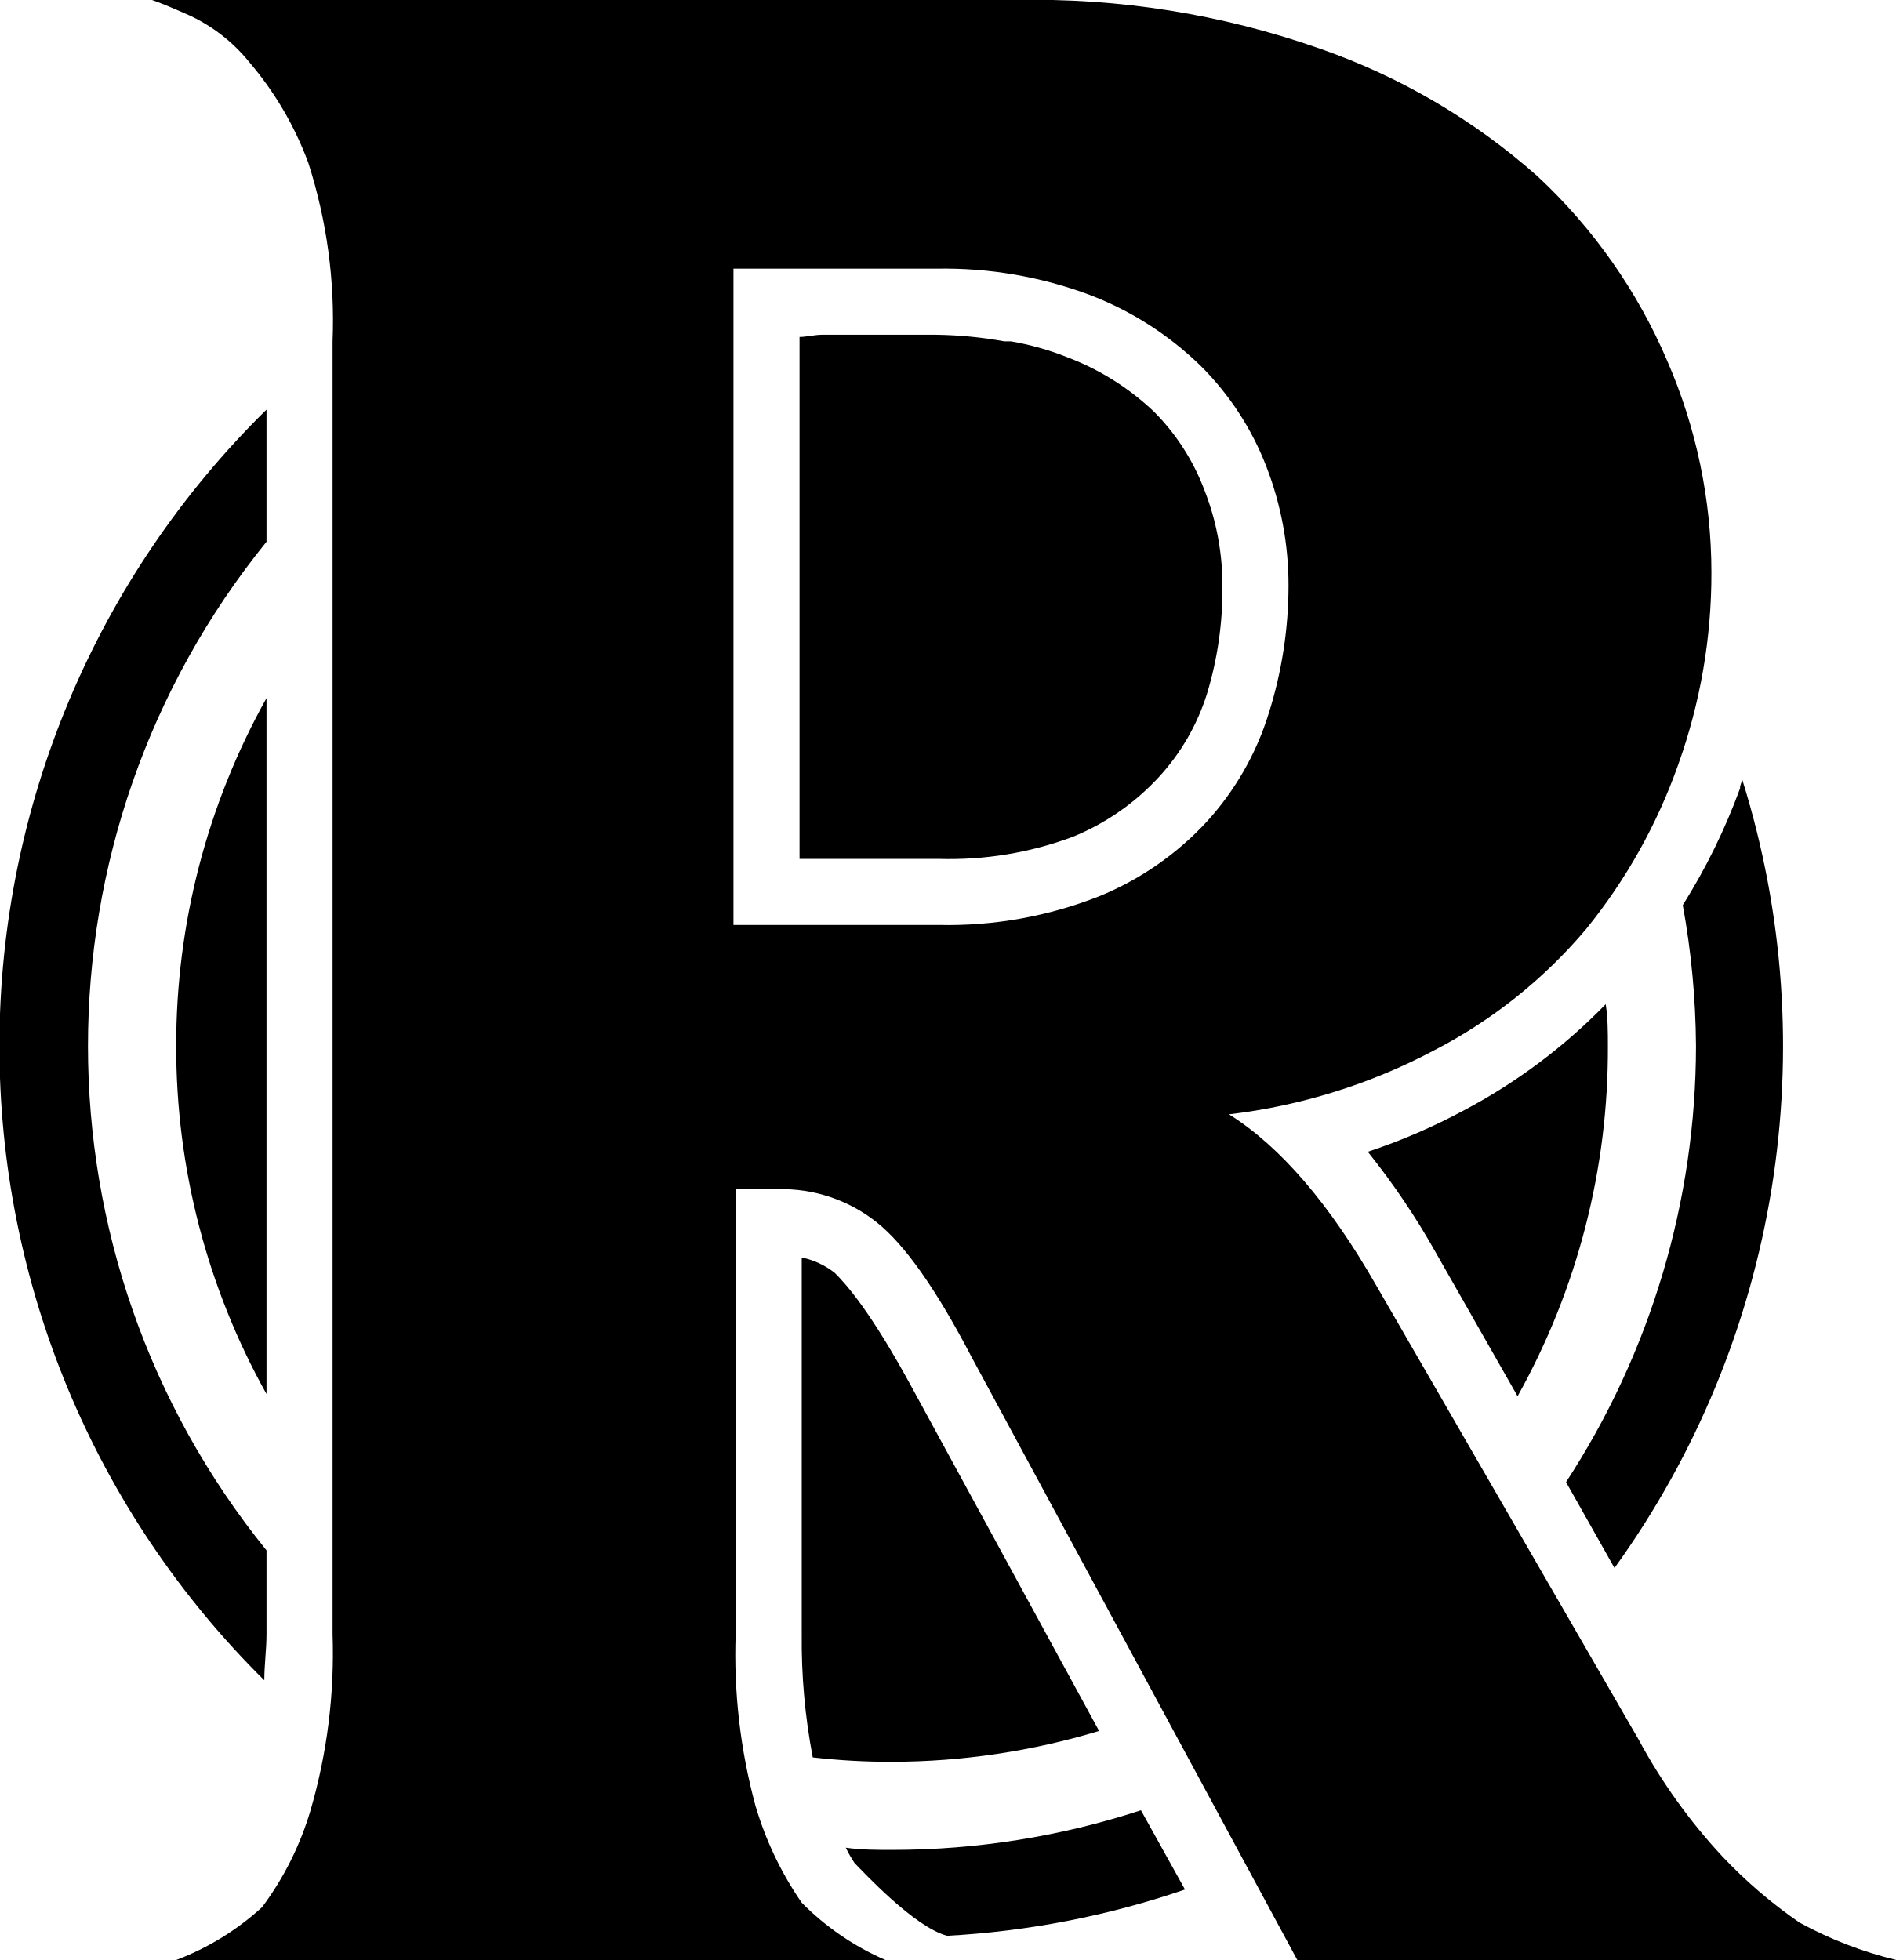
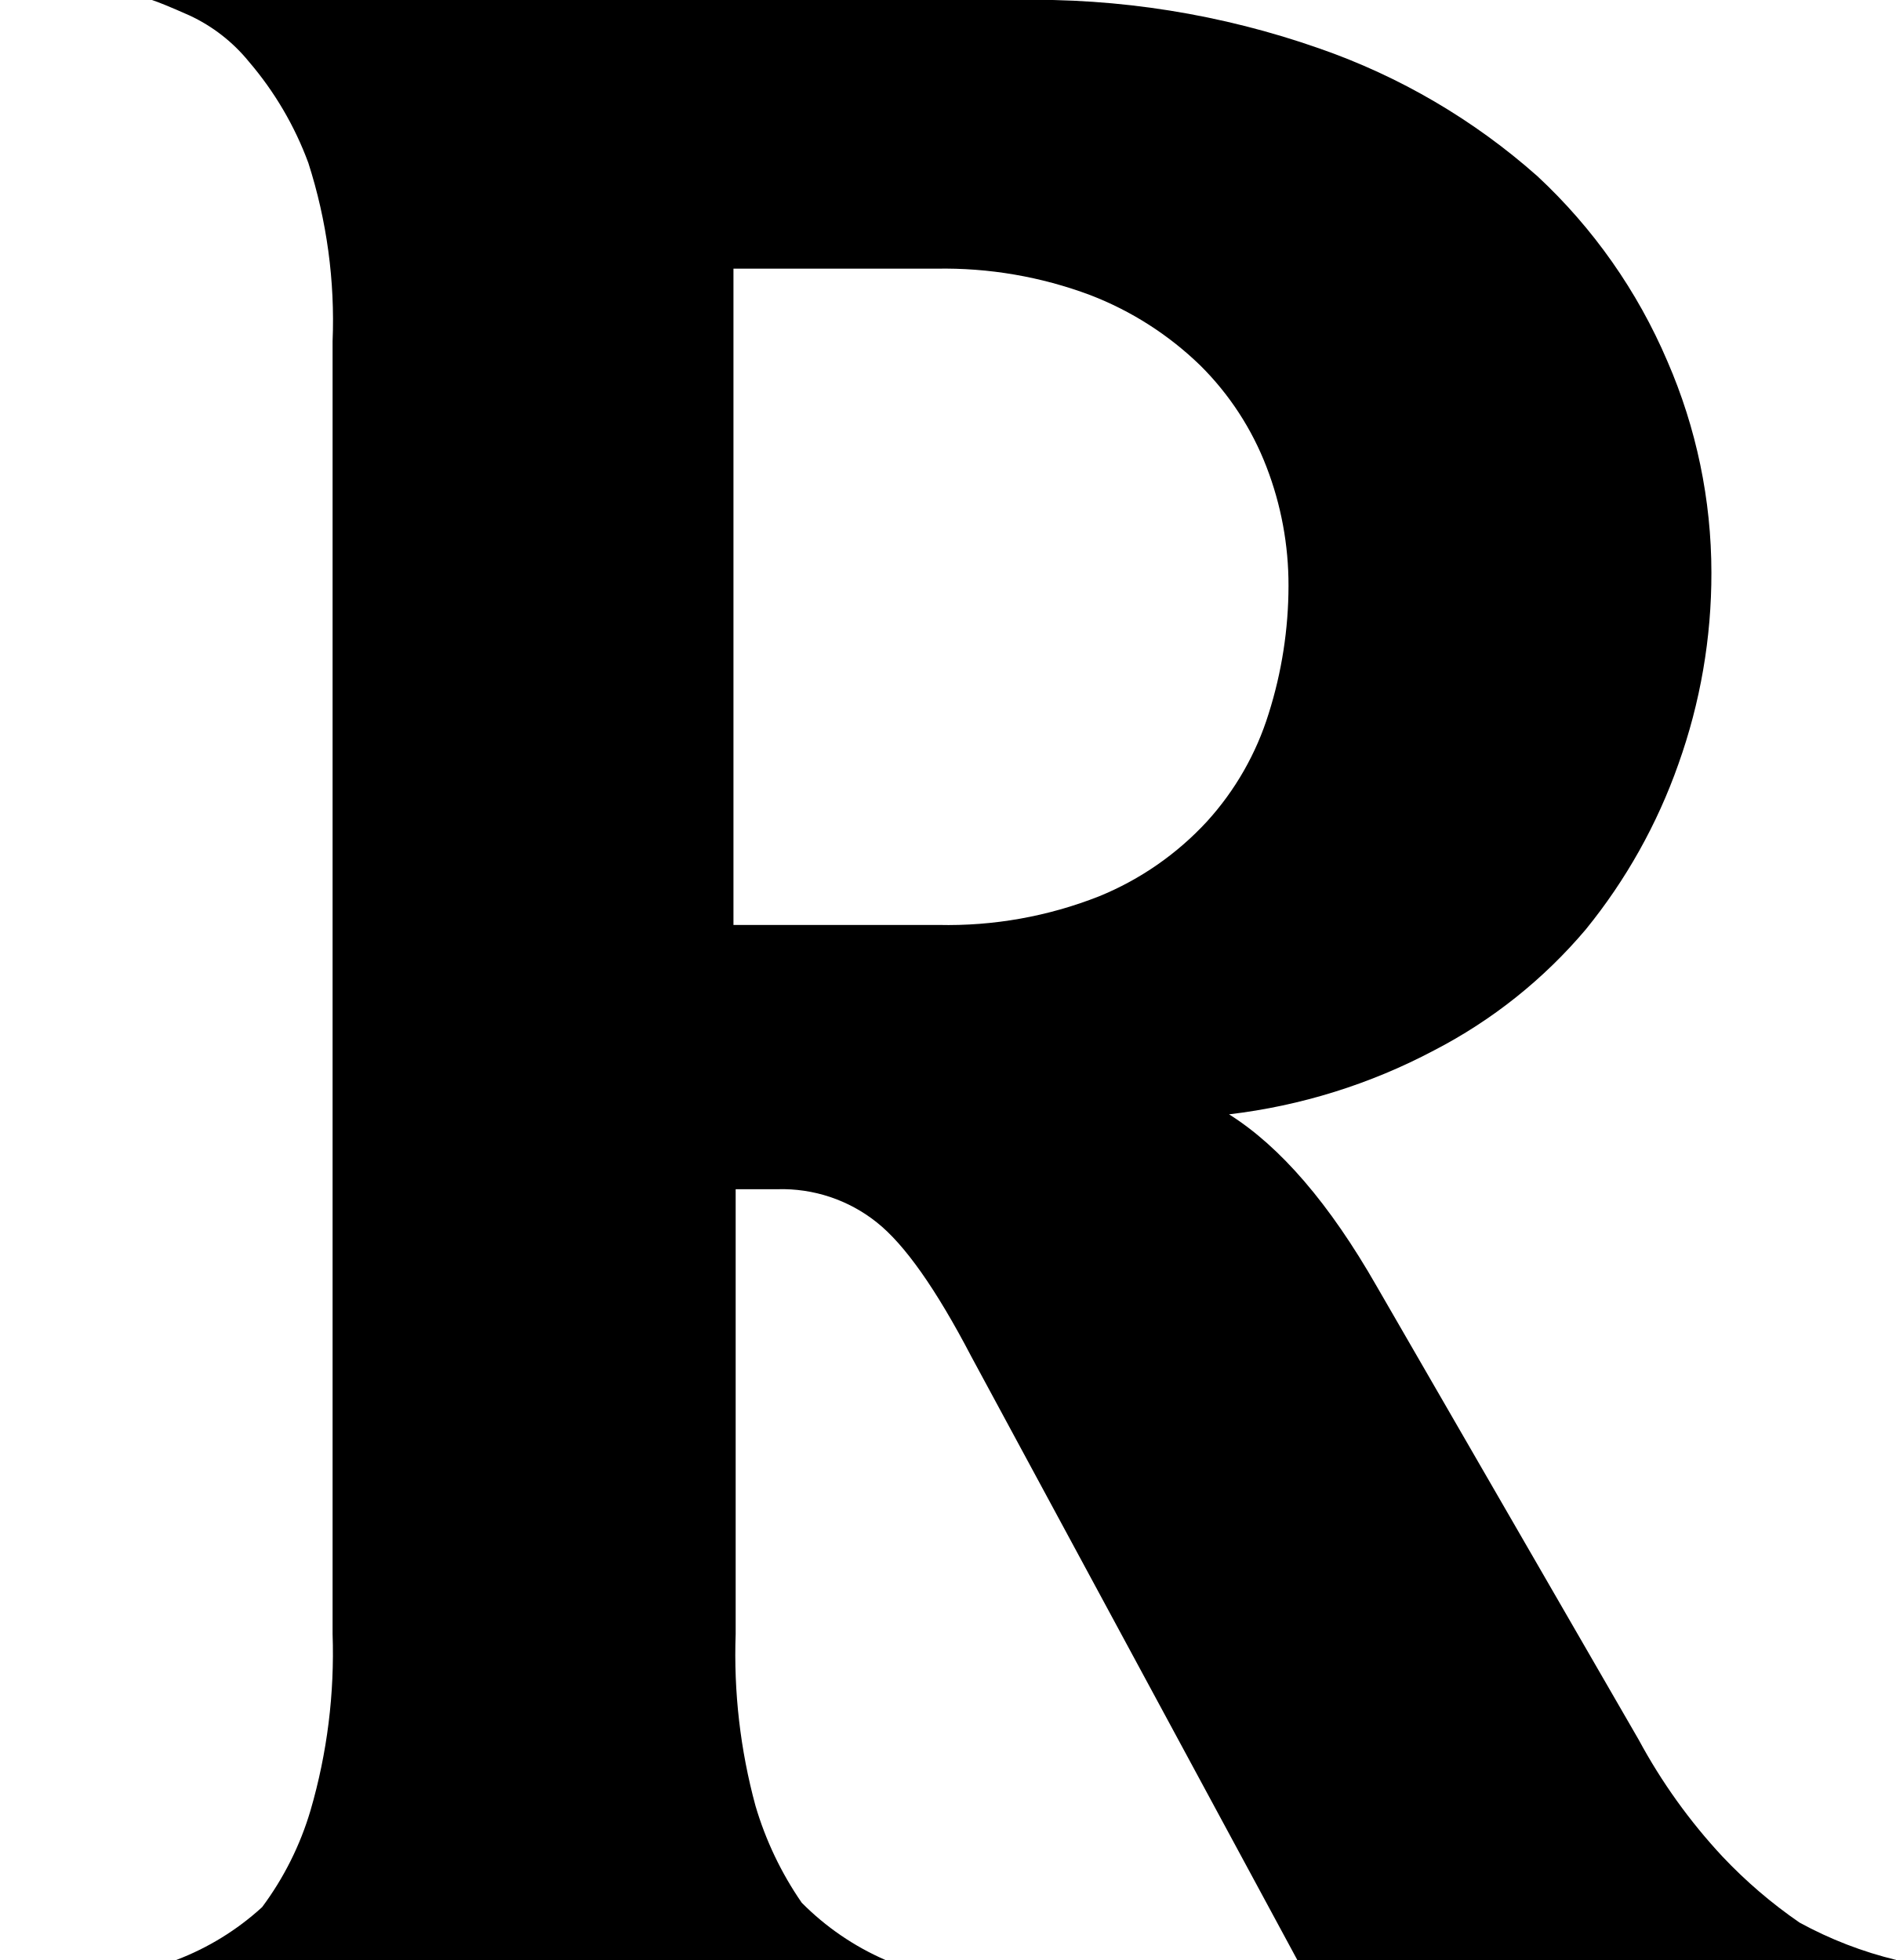
<svg xmlns="http://www.w3.org/2000/svg" viewBox="0 0 86.06 89">
  <path d="M 58.9 89 H 86.1 a 17.9 17.9 0 0 1 -4.4 -1.7 a 21.8 21.8 0 0 1 -3.5 -3 A 25.6 25.6 0 0 1 74.4 79 L 62.5 58.4 q -3.2 -5.6 -6.7 -7.8 a 26.5 26.5 0 0 0 9.3 -2.9 A 22.6 22.6 0 0 0 72 42.2 a 25.1 25.1 0 0 0 4.2 -7.5 a 25.7 25.7 0 0 0 1.5 -8.7 a 24.1 24.1 0 0 0 -2 -9.6 a 24.7 24.7 0 0 0 -5.9 -8.4 A 29.5 29.5 0 0 0 59.9 2.2 A 39.1 39.1 0 0 0 46.1 0 H 6.9 c 0.3 0.1 0.8 0.3 1.7 0.7 a 7.6 7.6 0 0 1 2.7 2.1 A 15.1 15.1 0 0 1 14 7.4 A 23.4 23.4 0 0 1 15.1 15.5 V 74.2 a 25.5 25.5 0 0 1 -1 8 a 14 14 0 0 1 -2.2 4.4 A 12.2 12.2 0 0 1 8 89 H 40.2 a 12.2 12.2 0 0 1 -3.8 -2.6 A 15.4 15.4 0 0 1 34.3 82 a 26.2 26.2 0 0 1 -0.9 -7.8 V 54 h 1.9 a 6.9 6.9 0 0 1 4.5 1.5 q 1.9 1.5 4.3 6.1 Z M 33.3 42 V 12.2 h 9.2 a 18.9 18.9 0 0 1 7 1.2 a 14.8 14.8 0 0 1 5 3.2 a 13.1 13.1 0 0 1 3 4.6 a 14.9 14.9 0 0 1 1 5.4 a 19.3 19.3 0 0 1 -0.9 5.8 a 13 13 0 0 1 -2.8 4.9 a 13.7 13.7 0 0 1 -4.9 3.4 A 18.7 18.7 0 0 1 42.6 42 Z" />
-   <path d="M 42.5 15.2 H 37.3 c -0.3 0 -0.7 0.1 -1 0.1 V 39 h 6.3 a 16 16 0 0 0 6.1 -1 a 10.9 10.9 0 0 0 3.9 -2.7 a 10 10 0 0 0 2.2 -3.8 a 16.3 16.3 0 0 0 0.7 -4.9 a 11.8 11.8 0 0 0 -0.8 -4.3 a 10.1 10.1 0 0 0 -2.3 -3.6 a 11.8 11.8 0 0 0 -4 -2.5 a 12.6 12.6 0 0 0 -2.5 -0.7 l -0.3 0 A 18.7 18.7 0 0 0 42.5 15.2 Z" />
-   <path d="M 62.1 52.3 a 33.6 33.6 0 0 1 3.1 4.6 l 3.7 6.5 A 32.3 32.3 0 0 0 73 47.5 c 0 -0.6 0 -1.3 -0.1 -1.9 a 25.8 25.8 0 0 1 -6.4 4.8 A 27.4 27.4 0 0 1 62.1 52.3 Z" />
-   <path d="M 41.4 63 c -1.9 -3.5 -3 -4.7 -3.5 -5.2 a 3.6 3.6 0 0 0 -1.5 -0.7 V 74.2 a 28.1 28.1 0 0 0 0.5 5.6 A 31 31 0 0 0 40.5 80 a 32.7 32.7 0 0 0 9.4 -1.4 Z" />
-   <path d="M 8 47.5 a 32.3 32.3 0 0 0 4.1 15.8 V 31.7 A 32.3 32.3 0 0 0 8 47.5 Z" />
-   <path d="M 51.8 82.2 A 36.3 36.3 0 0 1 40.5 84 c -0.7 0 -1.4 0 -2.1 -0.1 a 5.8 5.8 0 0 0 0.4 0.7 c 0.4 0.4 2.7 2.9 4.2 3.3 a 40 40 0 0 0 10.8 -2.1 Z" />
-   <path d="M 12 76.3 c 0 -0.7 0.1 -1.4 0.1 -2.1 V 70.4 a 36.4 36.4 0 0 1 0 -45.8 v -6 A 40.5 40.5 0 0 0 12 76.3 Z" />
-   <path d="M 79 35.8 a 28.1 28.1 0 0 1 -2.6 5.3 A 36.9 36.9 0 0 1 77 47.5 a 36.3 36.3 0 0 1 -5.9 19.8 l 2.2 3.9 a 40.5 40.5 0 0 0 5.8 -35.8 C 79.1 35.5 79 35.6 79 35.8 Z" />
</svg>
